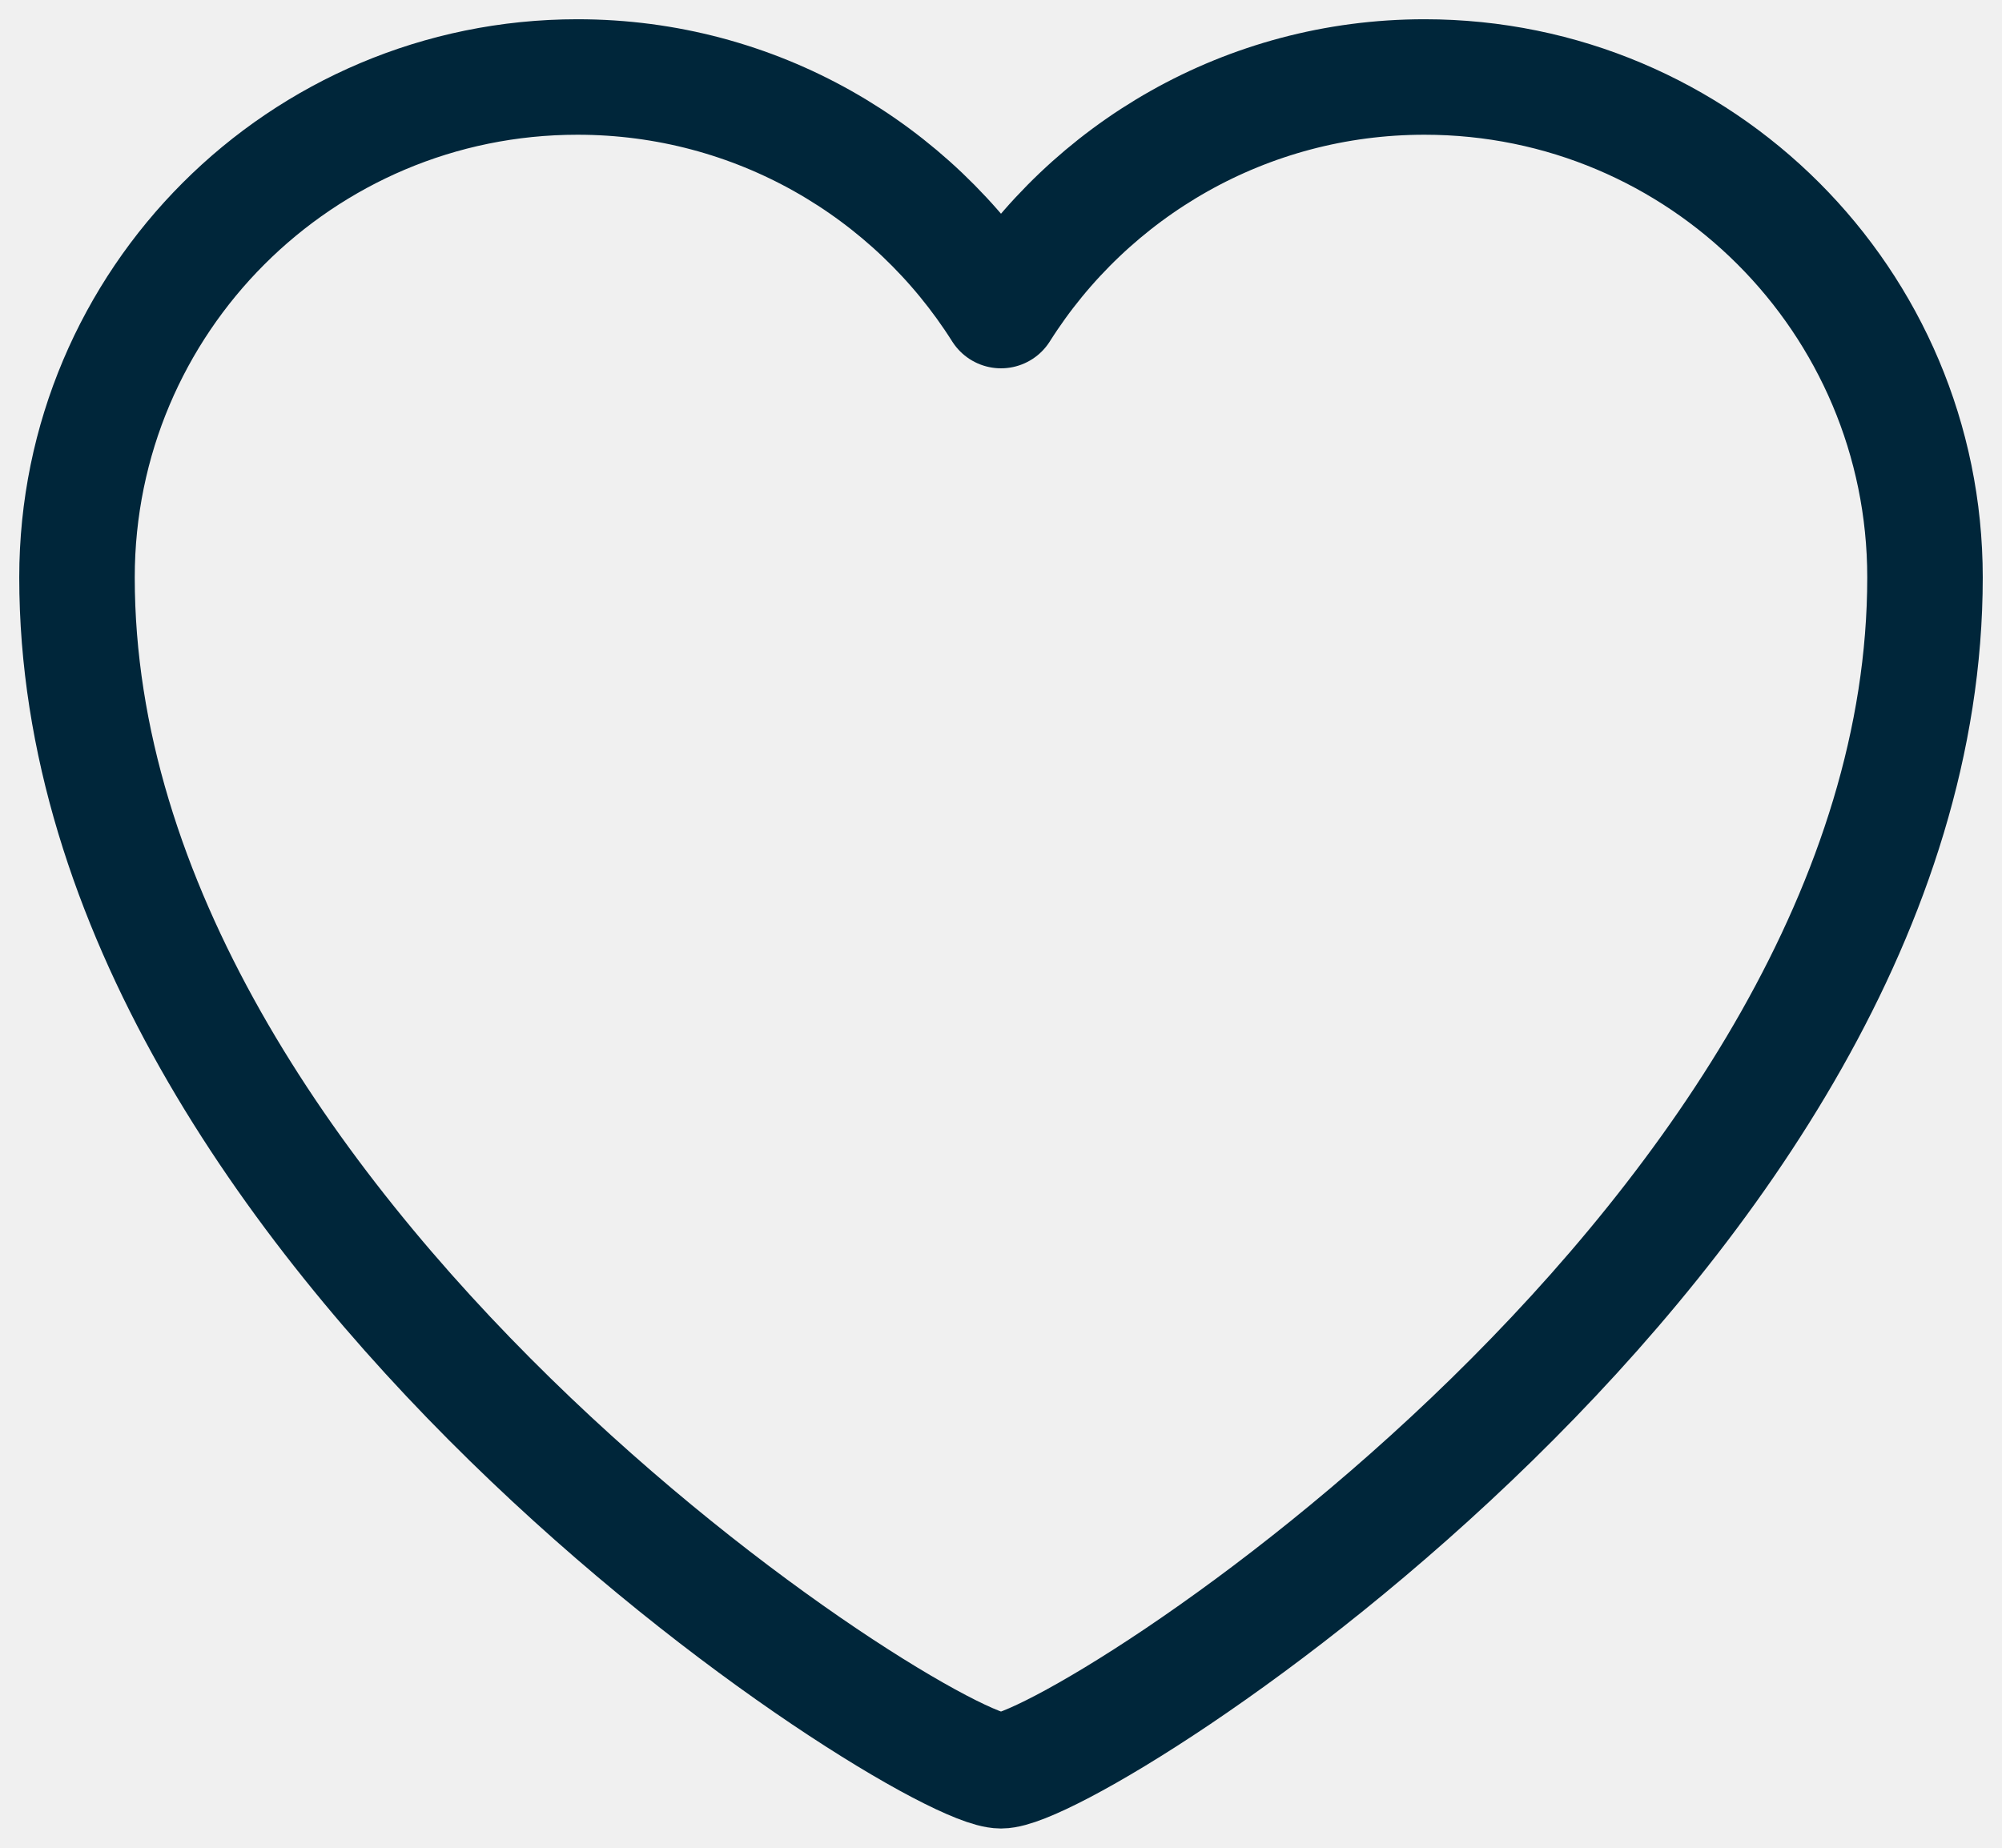
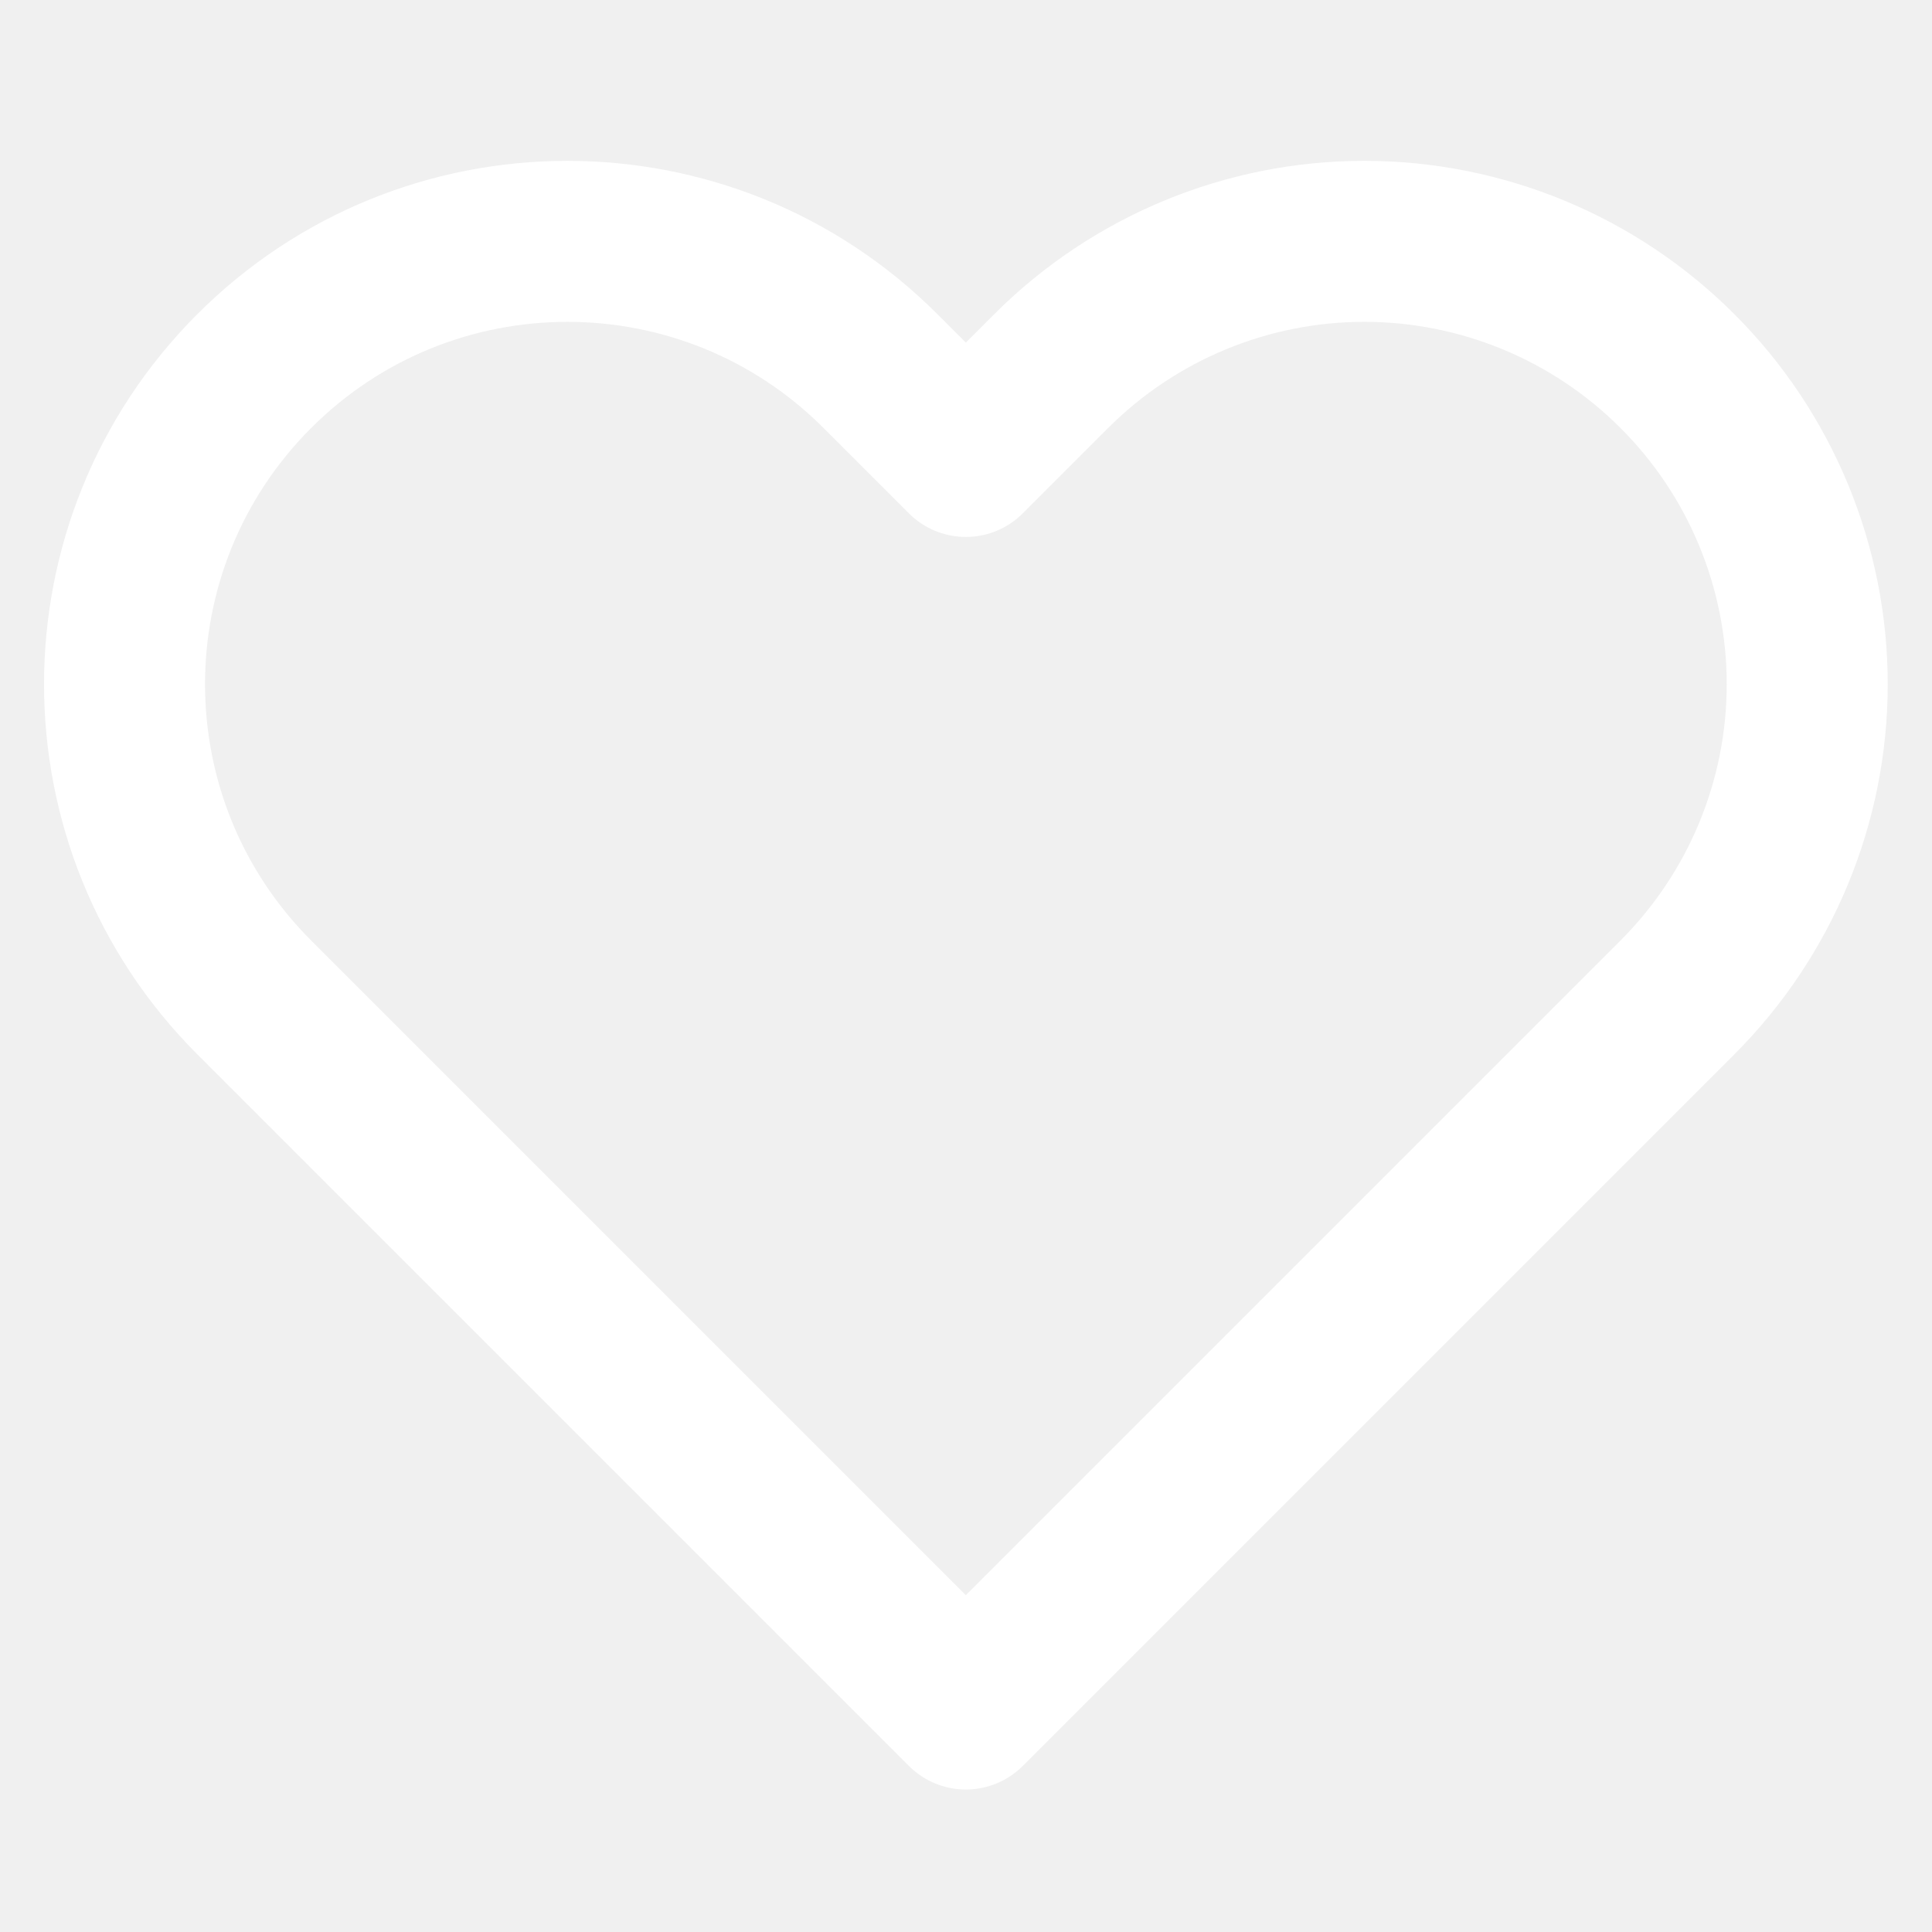
- <svg xmlns="http://www.w3.org/2000/svg" width="26" height="24" viewBox="0 0 26 24" fill="none">
-   <path d="M13 23C12 23 1 16 1 7.5C1 3.91 3.91 1 7.5 1C9.816 1 11.849 2.211 13 4.034C14.151 2.211 16.184 1 18.5 1C22.09 1 25 3.91 25 7.5C25 16 14 23 13 23Z" stroke="#00263A" stroke-width="1.5" stroke-linejoin="round" />
+ <svg xmlns="http://www.w3.org/2000/svg" width="24" height="24" viewBox="0 0 24 24" fill="none">
+   <path fill-rule="evenodd" clip-rule="evenodd" d="M20.838 4.61C19.807 3.578 18.407 2.998 16.948 2.998C15.489 2.998 14.09 3.578 13.058 4.61L11.998 5.67L10.938 4.61C8.79 2.461 5.307 2.461 3.158 4.61C1.01 6.758 1.01 10.242 3.158 12.39L4.218 13.45L11.998 21.23L19.778 13.45L20.838 12.39C21.87 11.358 22.45 9.959 22.45 8.5C22.45 7.041 21.87 5.641 20.838 4.61Z" stroke="white" stroke-width="2" stroke-linecap="round" stroke-linejoin="round" />
</svg>
